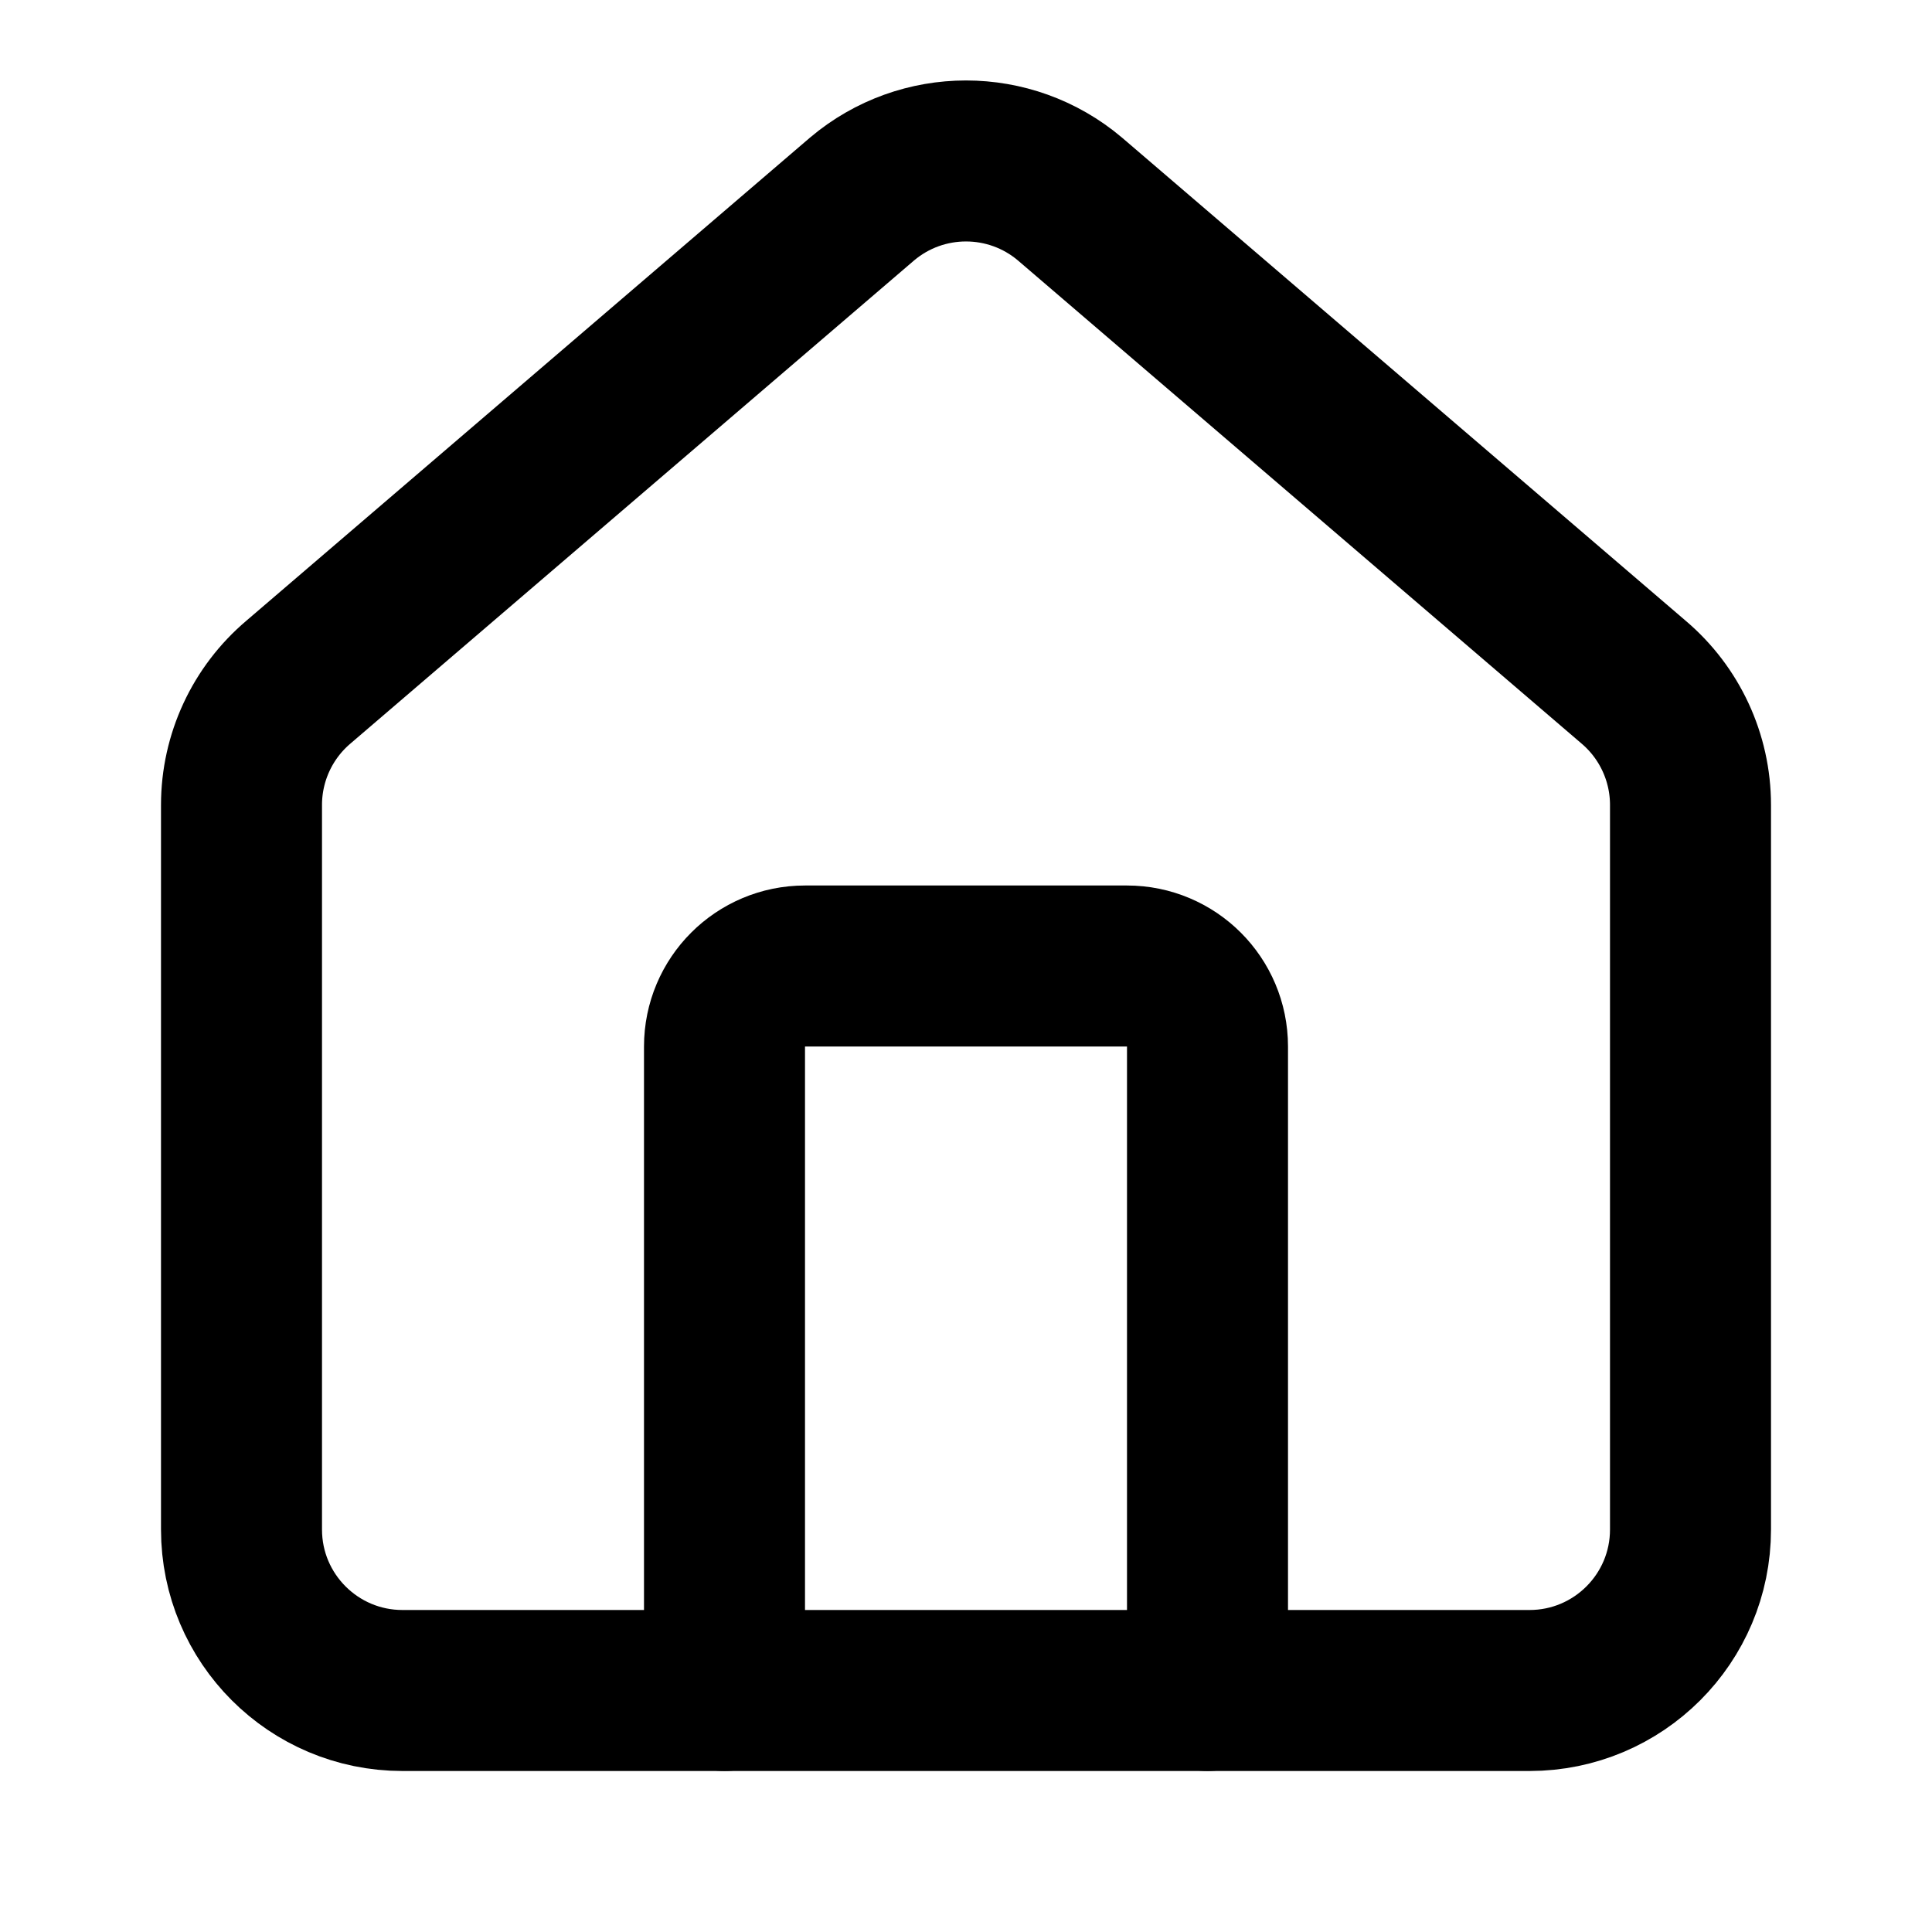
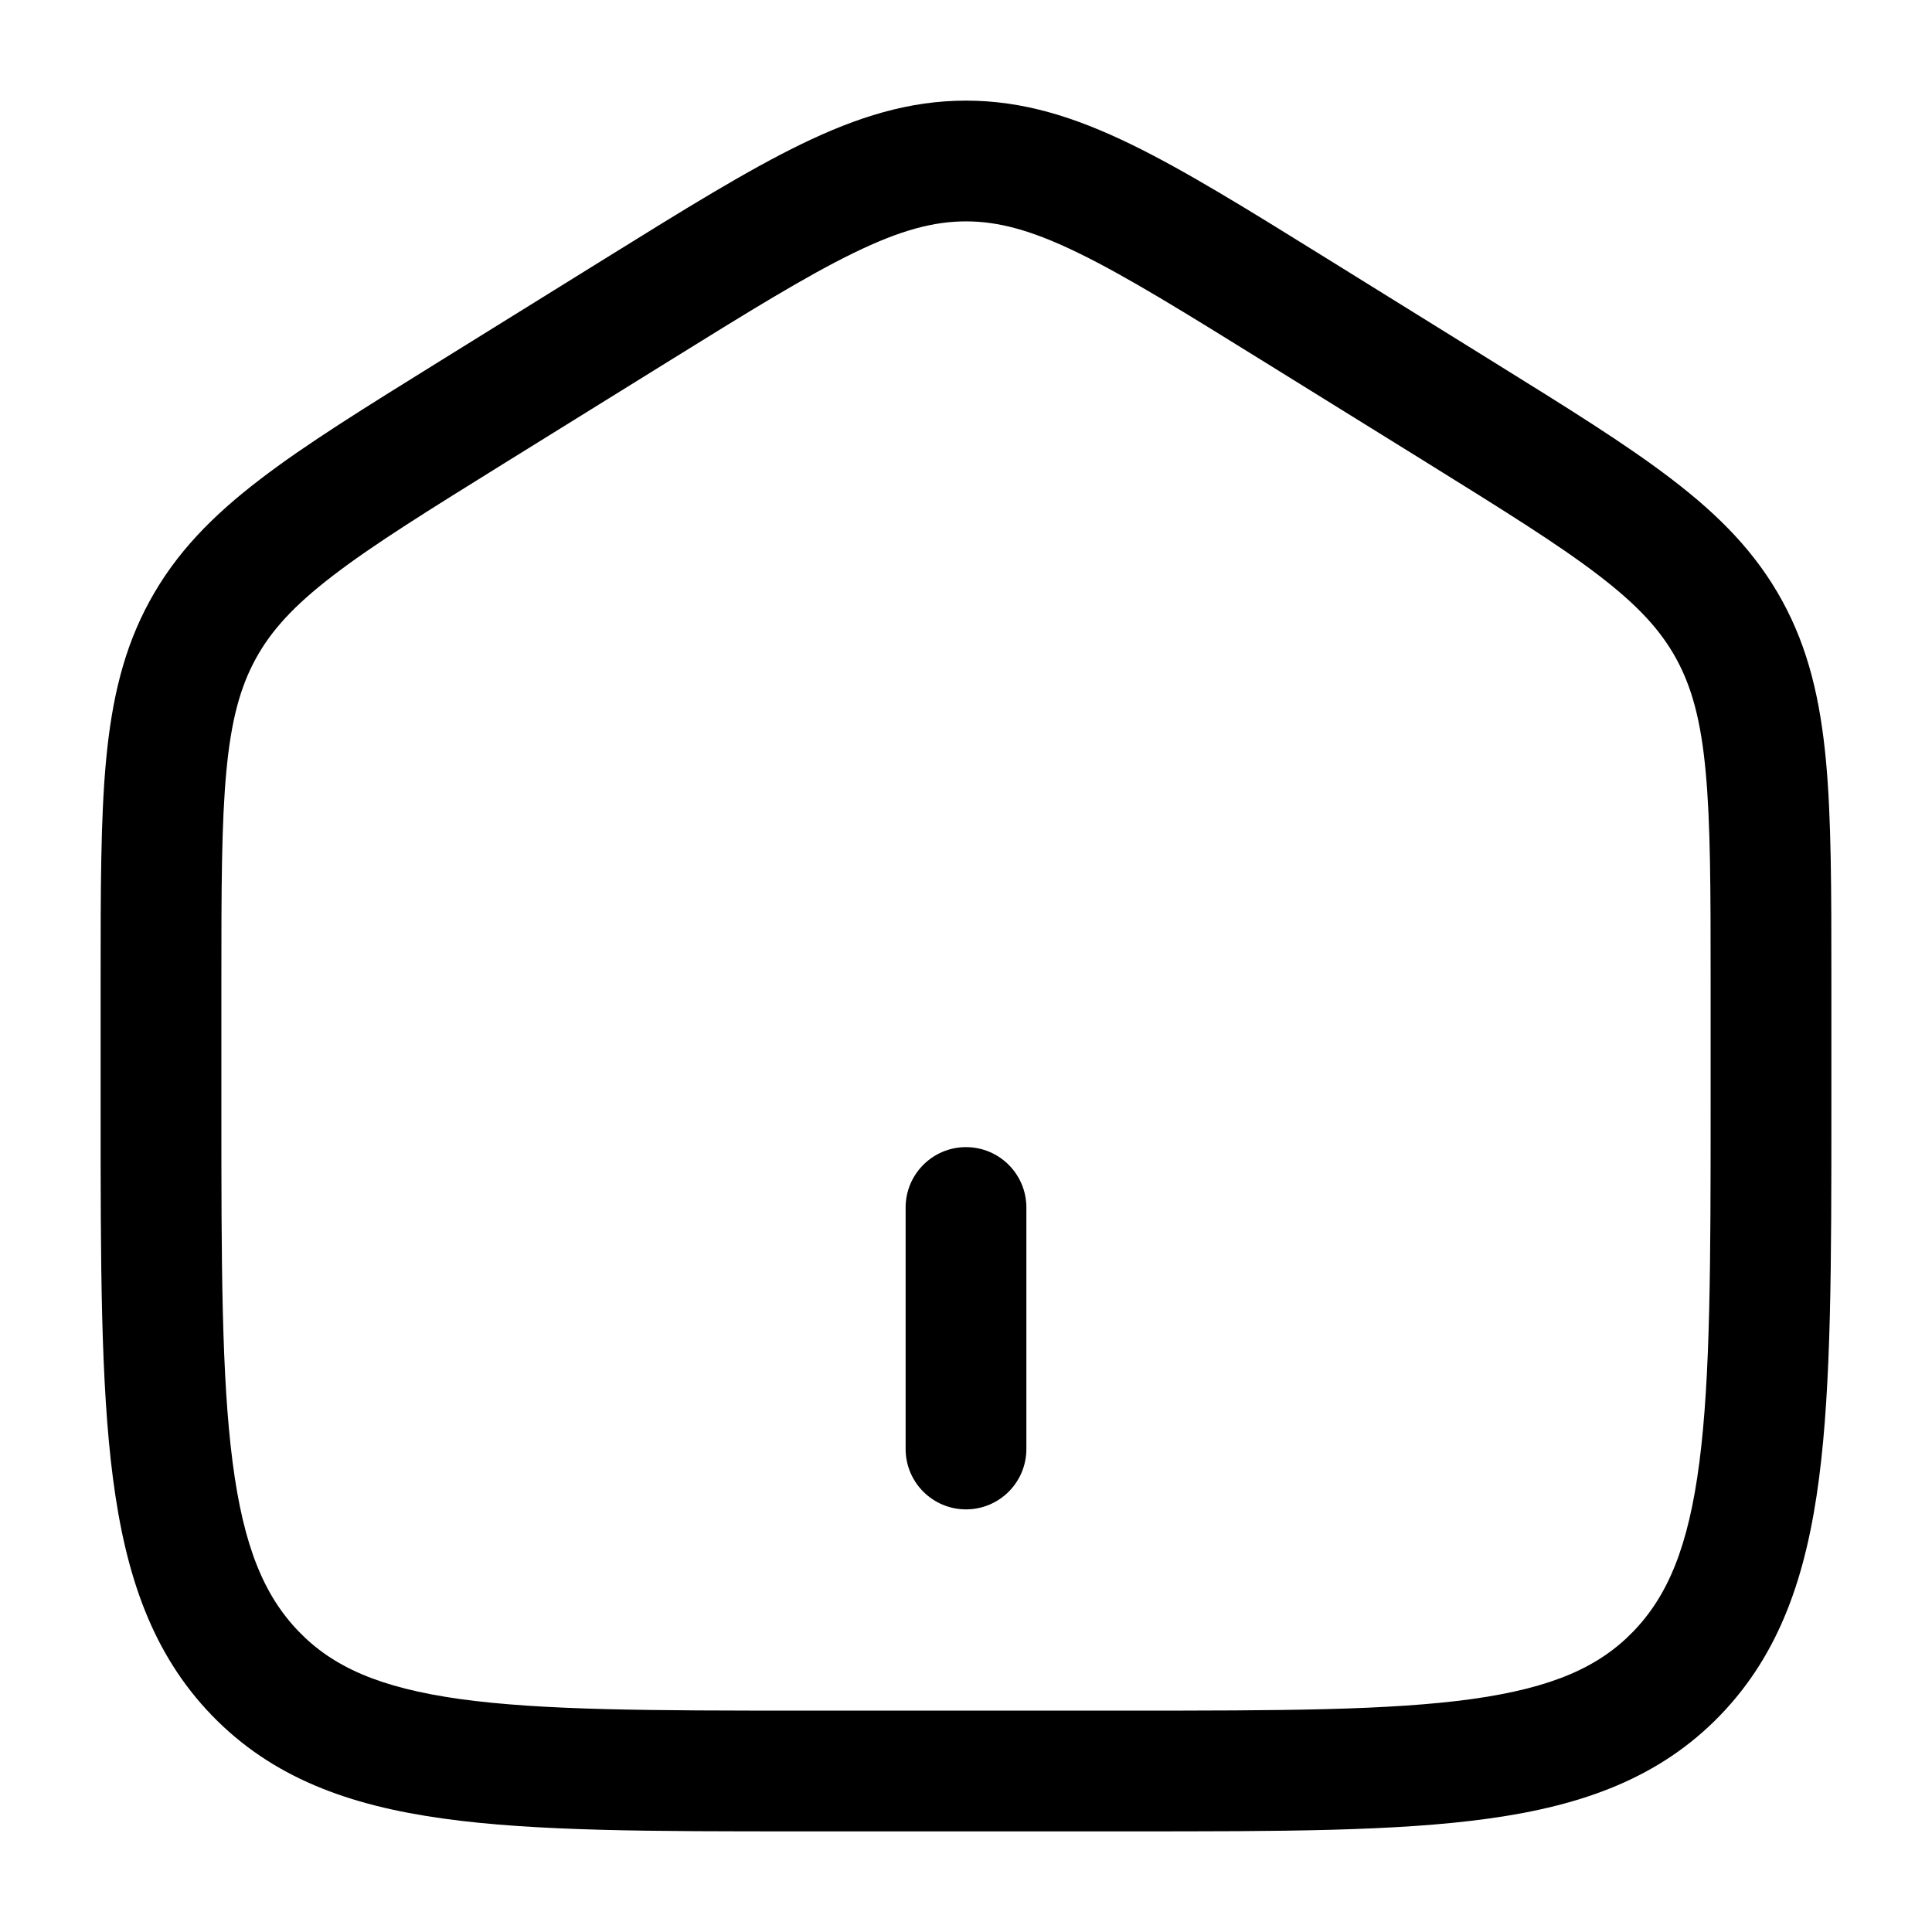
- <svg xmlns="http://www.w3.org/2000/svg" class="lucide lucide-house" width="24" height="24" viewBox="0 0 24 24" fill="none" stroke="currentColor" stroke-width="2" stroke-linecap="round" stroke-linejoin="round">
-   <path d="M15 21v-8a1 1 0 0 0-1-1h-4a1 1 0 0 0-1 1v8" />
-   <path d="M3 10a2 2 0 0 1 .709-1.528l7-6a2 2 0 0 1 2.582 0l7 6A2 2 0 0 1 21 10v9a2 2 0 0 1-2 2H5a2 2 0 0 1-2-2z" />
+ <svg xmlns="http://www.w3.org/2000/svg" width="24" height="24" viewBox="0 0 24 24">
+   <path fill="currentColor" d="M11.25 18C11.25 18.414 11.586 18.75 12 18.75C12.414 18.75 12.75 18.414 12.75 18V15C12.75 14.586 12.414 14.25 12 14.25C11.586 14.25 11.25 14.586 11.25 15V18Z" />
+   <path fill="currentColor" fill-rule="evenodd" d="M12 1.25C11.292 1.25 10.649 1.453 9.951 1.792C9.276 2.12 8.496 2.604 7.523 3.208L5.456 4.491C4.535 5.063 3.797 5.52 3.229 5.956C2.64 6.407 2.188 6.866 1.861 7.463C1.535 8.058 1.389 8.692 1.318 9.441C1.25 10.166 1.25 11.054 1.25 12.167V13.78C1.25 15.684 1.25 17.187 1.403 18.362C1.559 19.567 1.889 20.54 2.632 21.309C3.38 22.082 4.33 22.428 5.508 22.591C6.648 22.75 8.106 22.75 9.942 22.75H14.058C15.894 22.75 17.352 22.75 18.492 22.591C19.669 22.428 20.62 22.082 21.368 21.309C22.111 20.54 22.441 19.567 22.597 18.362C22.75 17.187 22.75 15.684 22.75 13.78V12.167C22.75 11.054 22.75 10.166 22.682 9.441C22.611 8.692 22.465 8.058 22.139 7.463C21.812 6.866 21.36 6.407 20.771 5.956C20.203 5.52 19.465 5.063 18.544 4.491L16.477 3.208C15.504 2.604 14.724 2.12 14.049 1.792C13.351 1.453 12.708 1.25 12 1.25ZM8.28 4.504C9.295 3.874 10.009 3.432 10.607 3.141C11.188 2.858 11.6 2.75 12 2.75C12.4 2.75 12.812 2.858 13.393 3.141C13.991 3.432 14.705 3.874 15.72 4.504L17.721 5.745C18.681 6.342 19.356 6.761 19.859 7.147C20.349 7.522 20.63 7.831 20.823 8.183C21.016 8.536 21.129 8.949 21.188 9.581C21.249 10.229 21.25 11.046 21.25 12.204V13.725C21.25 15.696 21.248 17.101 21.11 18.168C20.974 19.216 20.717 19.824 20.289 20.267C19.865 20.706 19.287 20.966 18.286 21.106C17.26 21.248 15.908 21.25 14 21.25H10C8.092 21.25 6.74 21.248 5.714 21.106C4.713 20.966 4.135 20.706 3.711 20.267C3.283 19.824 3.026 19.216 2.89 18.168C2.751 17.101 2.75 15.696 2.75 13.725V12.204C2.75 11.046 2.751 10.229 2.812 9.581C2.871 8.949 2.984 8.536 3.177 8.183C3.37 7.831 3.651 7.522 4.141 7.147C4.644 6.761 5.319 6.342 6.28 5.745L8.28 4.504Z" clip-rule="evenodd" />
</svg>
